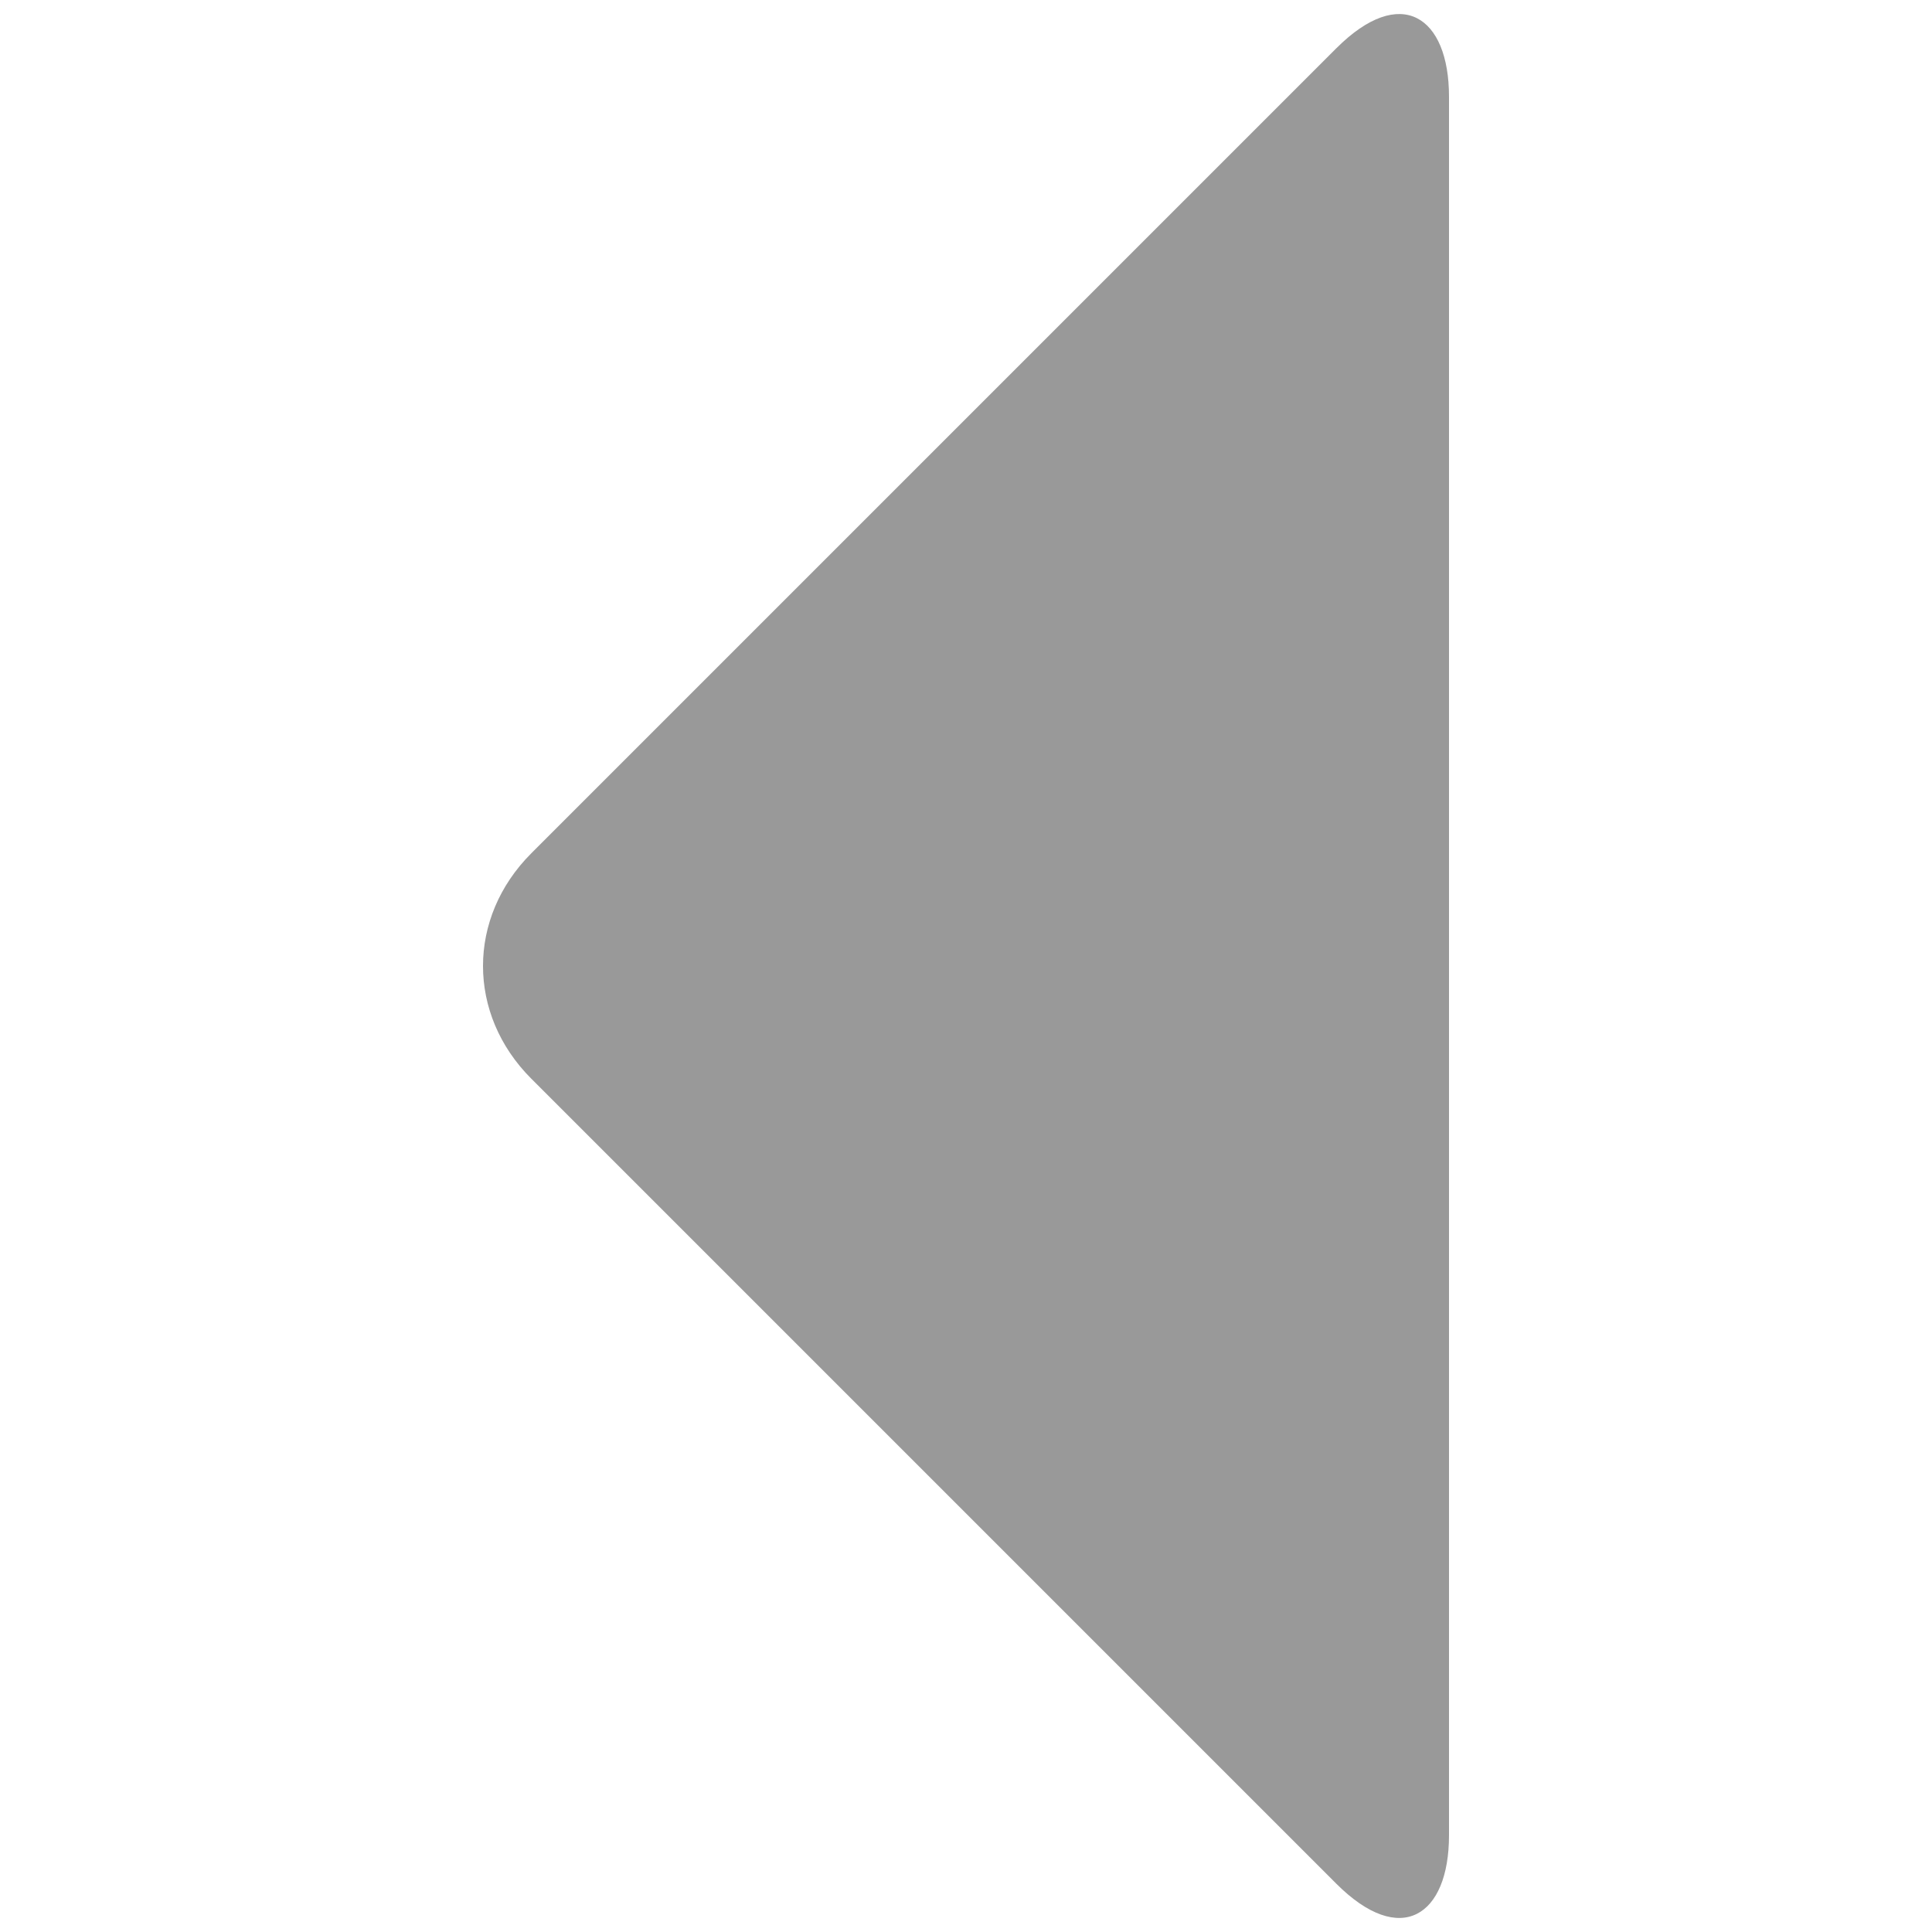
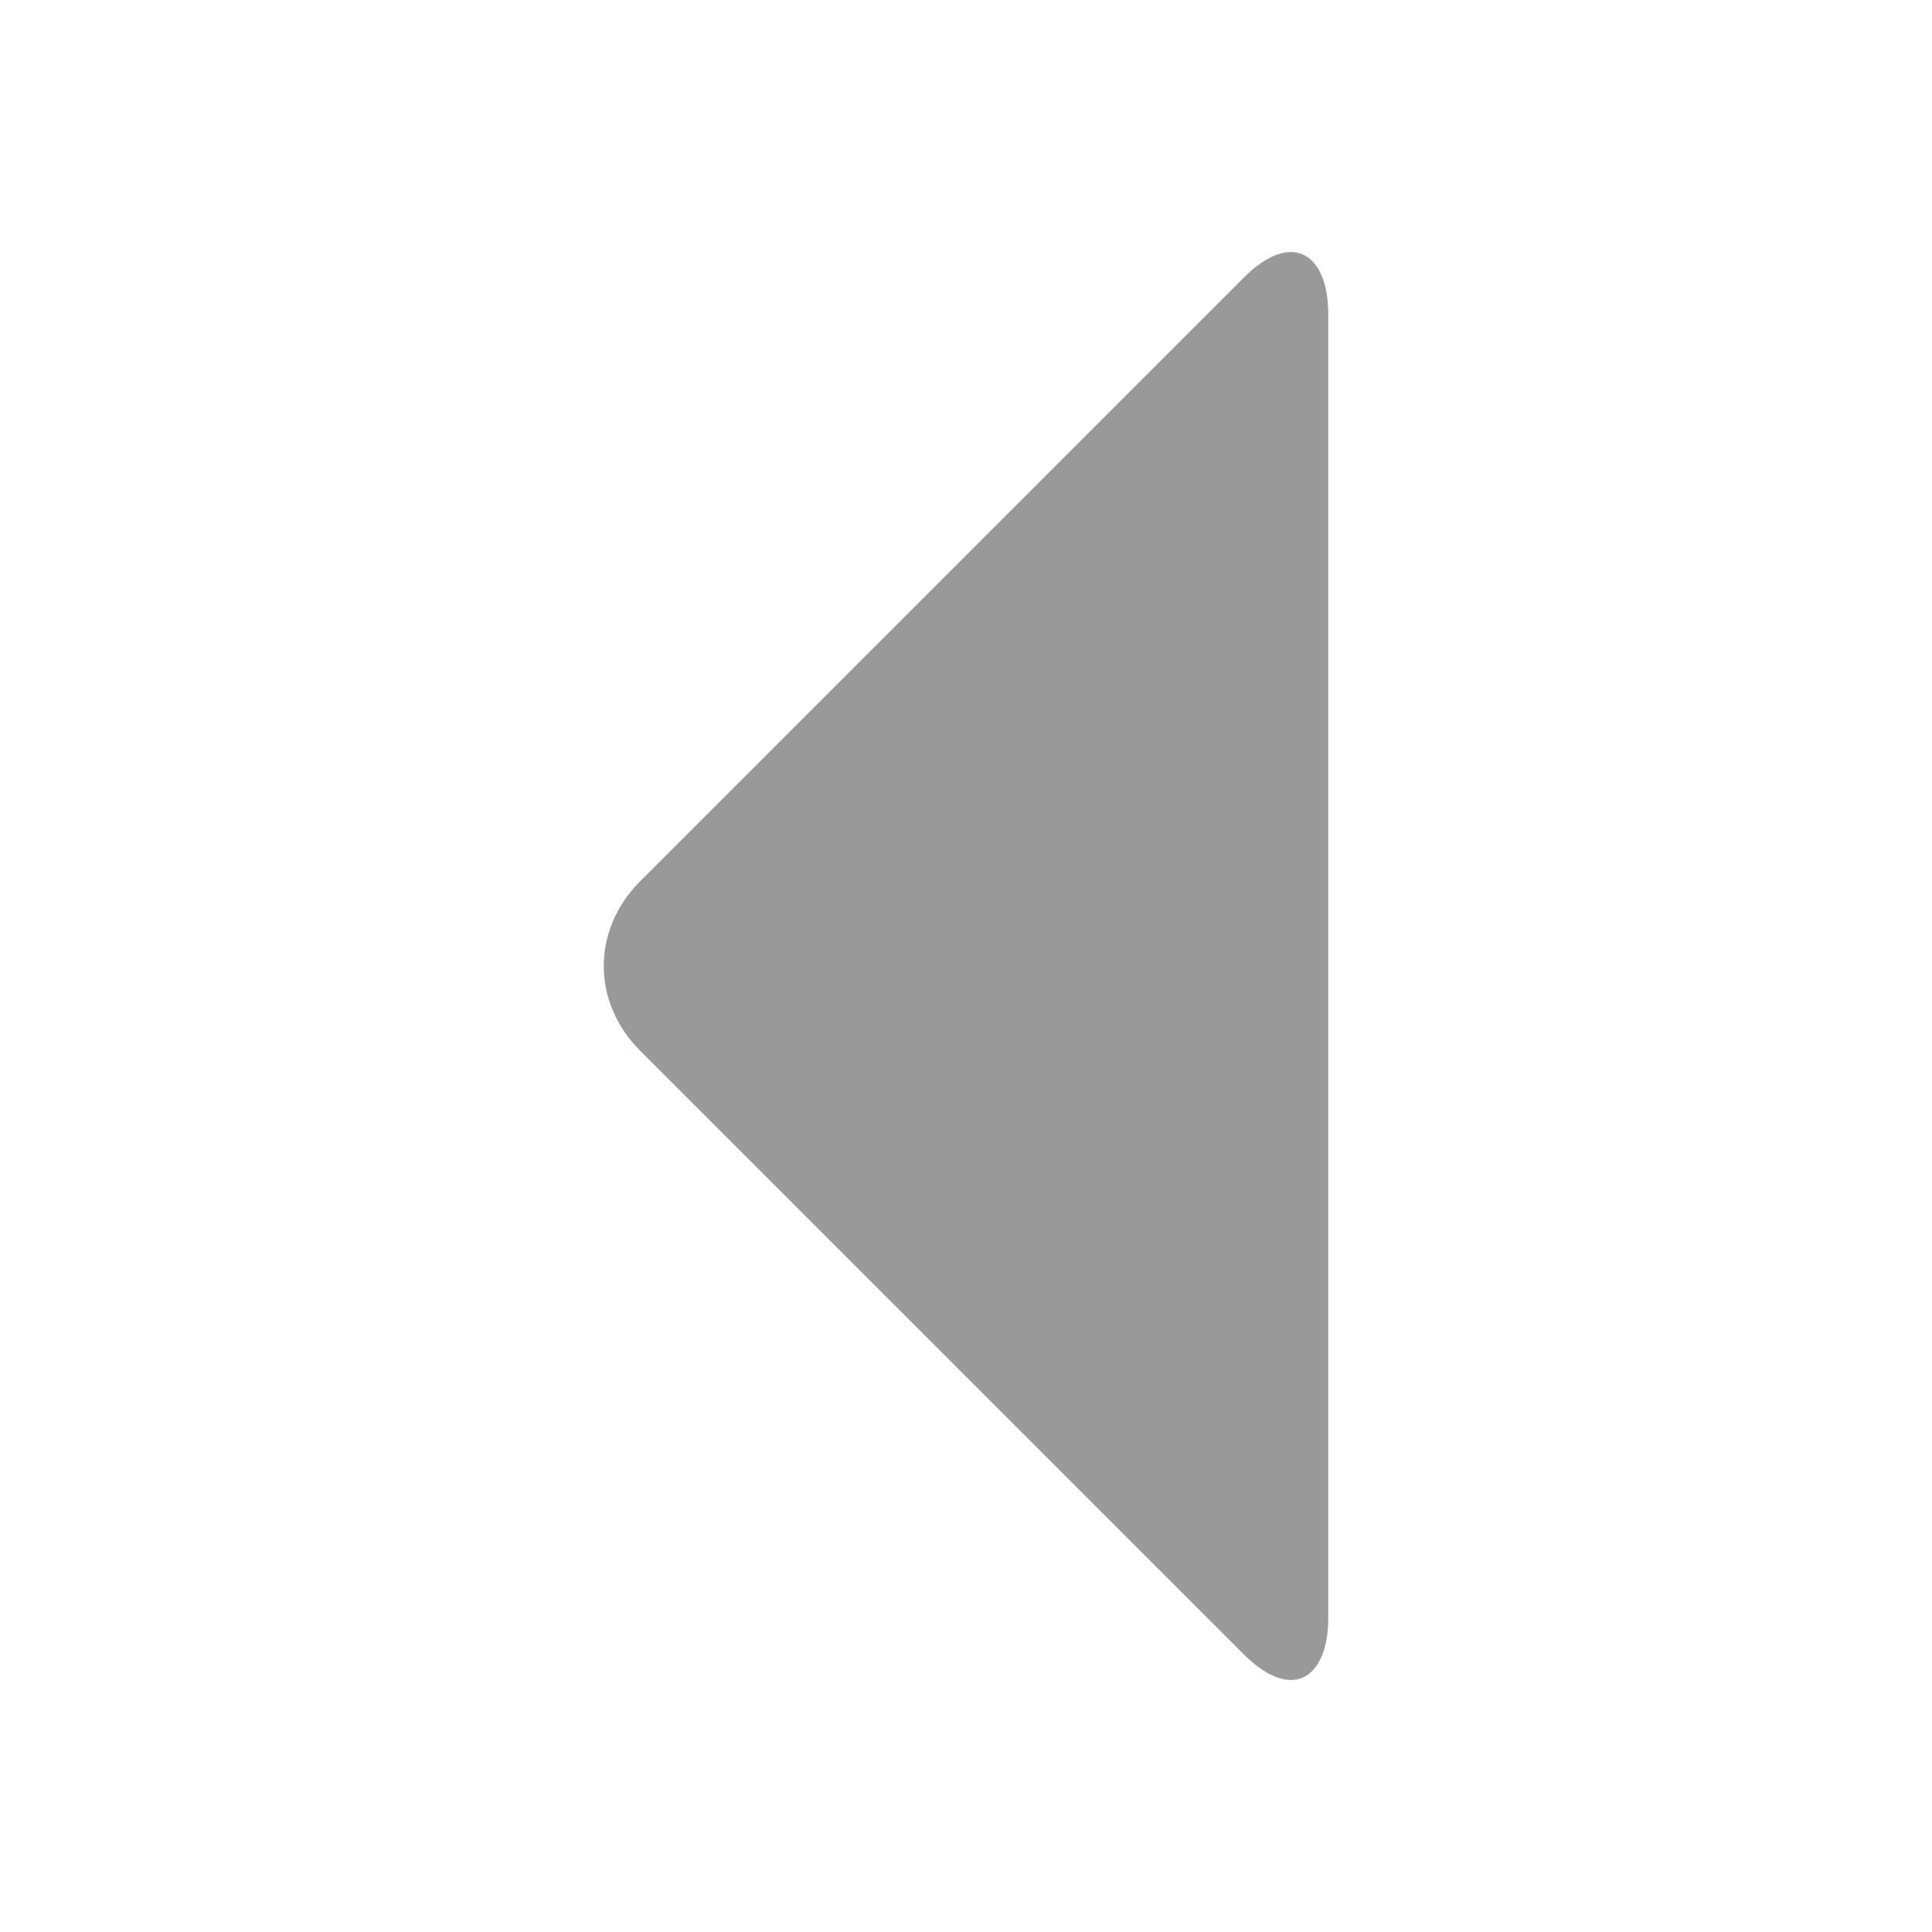
- <svg xmlns="http://www.w3.org/2000/svg" version="1.1" x="0px" y="0px" width="12px" height="12px" viewBox="-3 -0.1 12 12" style="overflow:visible;enable-background:new -3 -0.1 12 12;" xml:space="preserve">
+ <svg xmlns="http://www.w3.org/2000/svg" version="1.1" x="0px" y="0px" width="16px" height="16px" viewBox="-5 -2.1 16 16" style="overflow:visible;enable-background:new -5 -2.1 16 16;" xml:space="preserve">
  <defs>
</defs>
  <path style="fill:#999999;" d="M5.3,0.2C5.7-0.2,6,0,6,0.5v10.8c0,0.5-0.3,0.7-0.7,0.3l-5-5c-0.4-0.4-0.4-1,0-1.4L5.3,0.2z" />
</svg>
